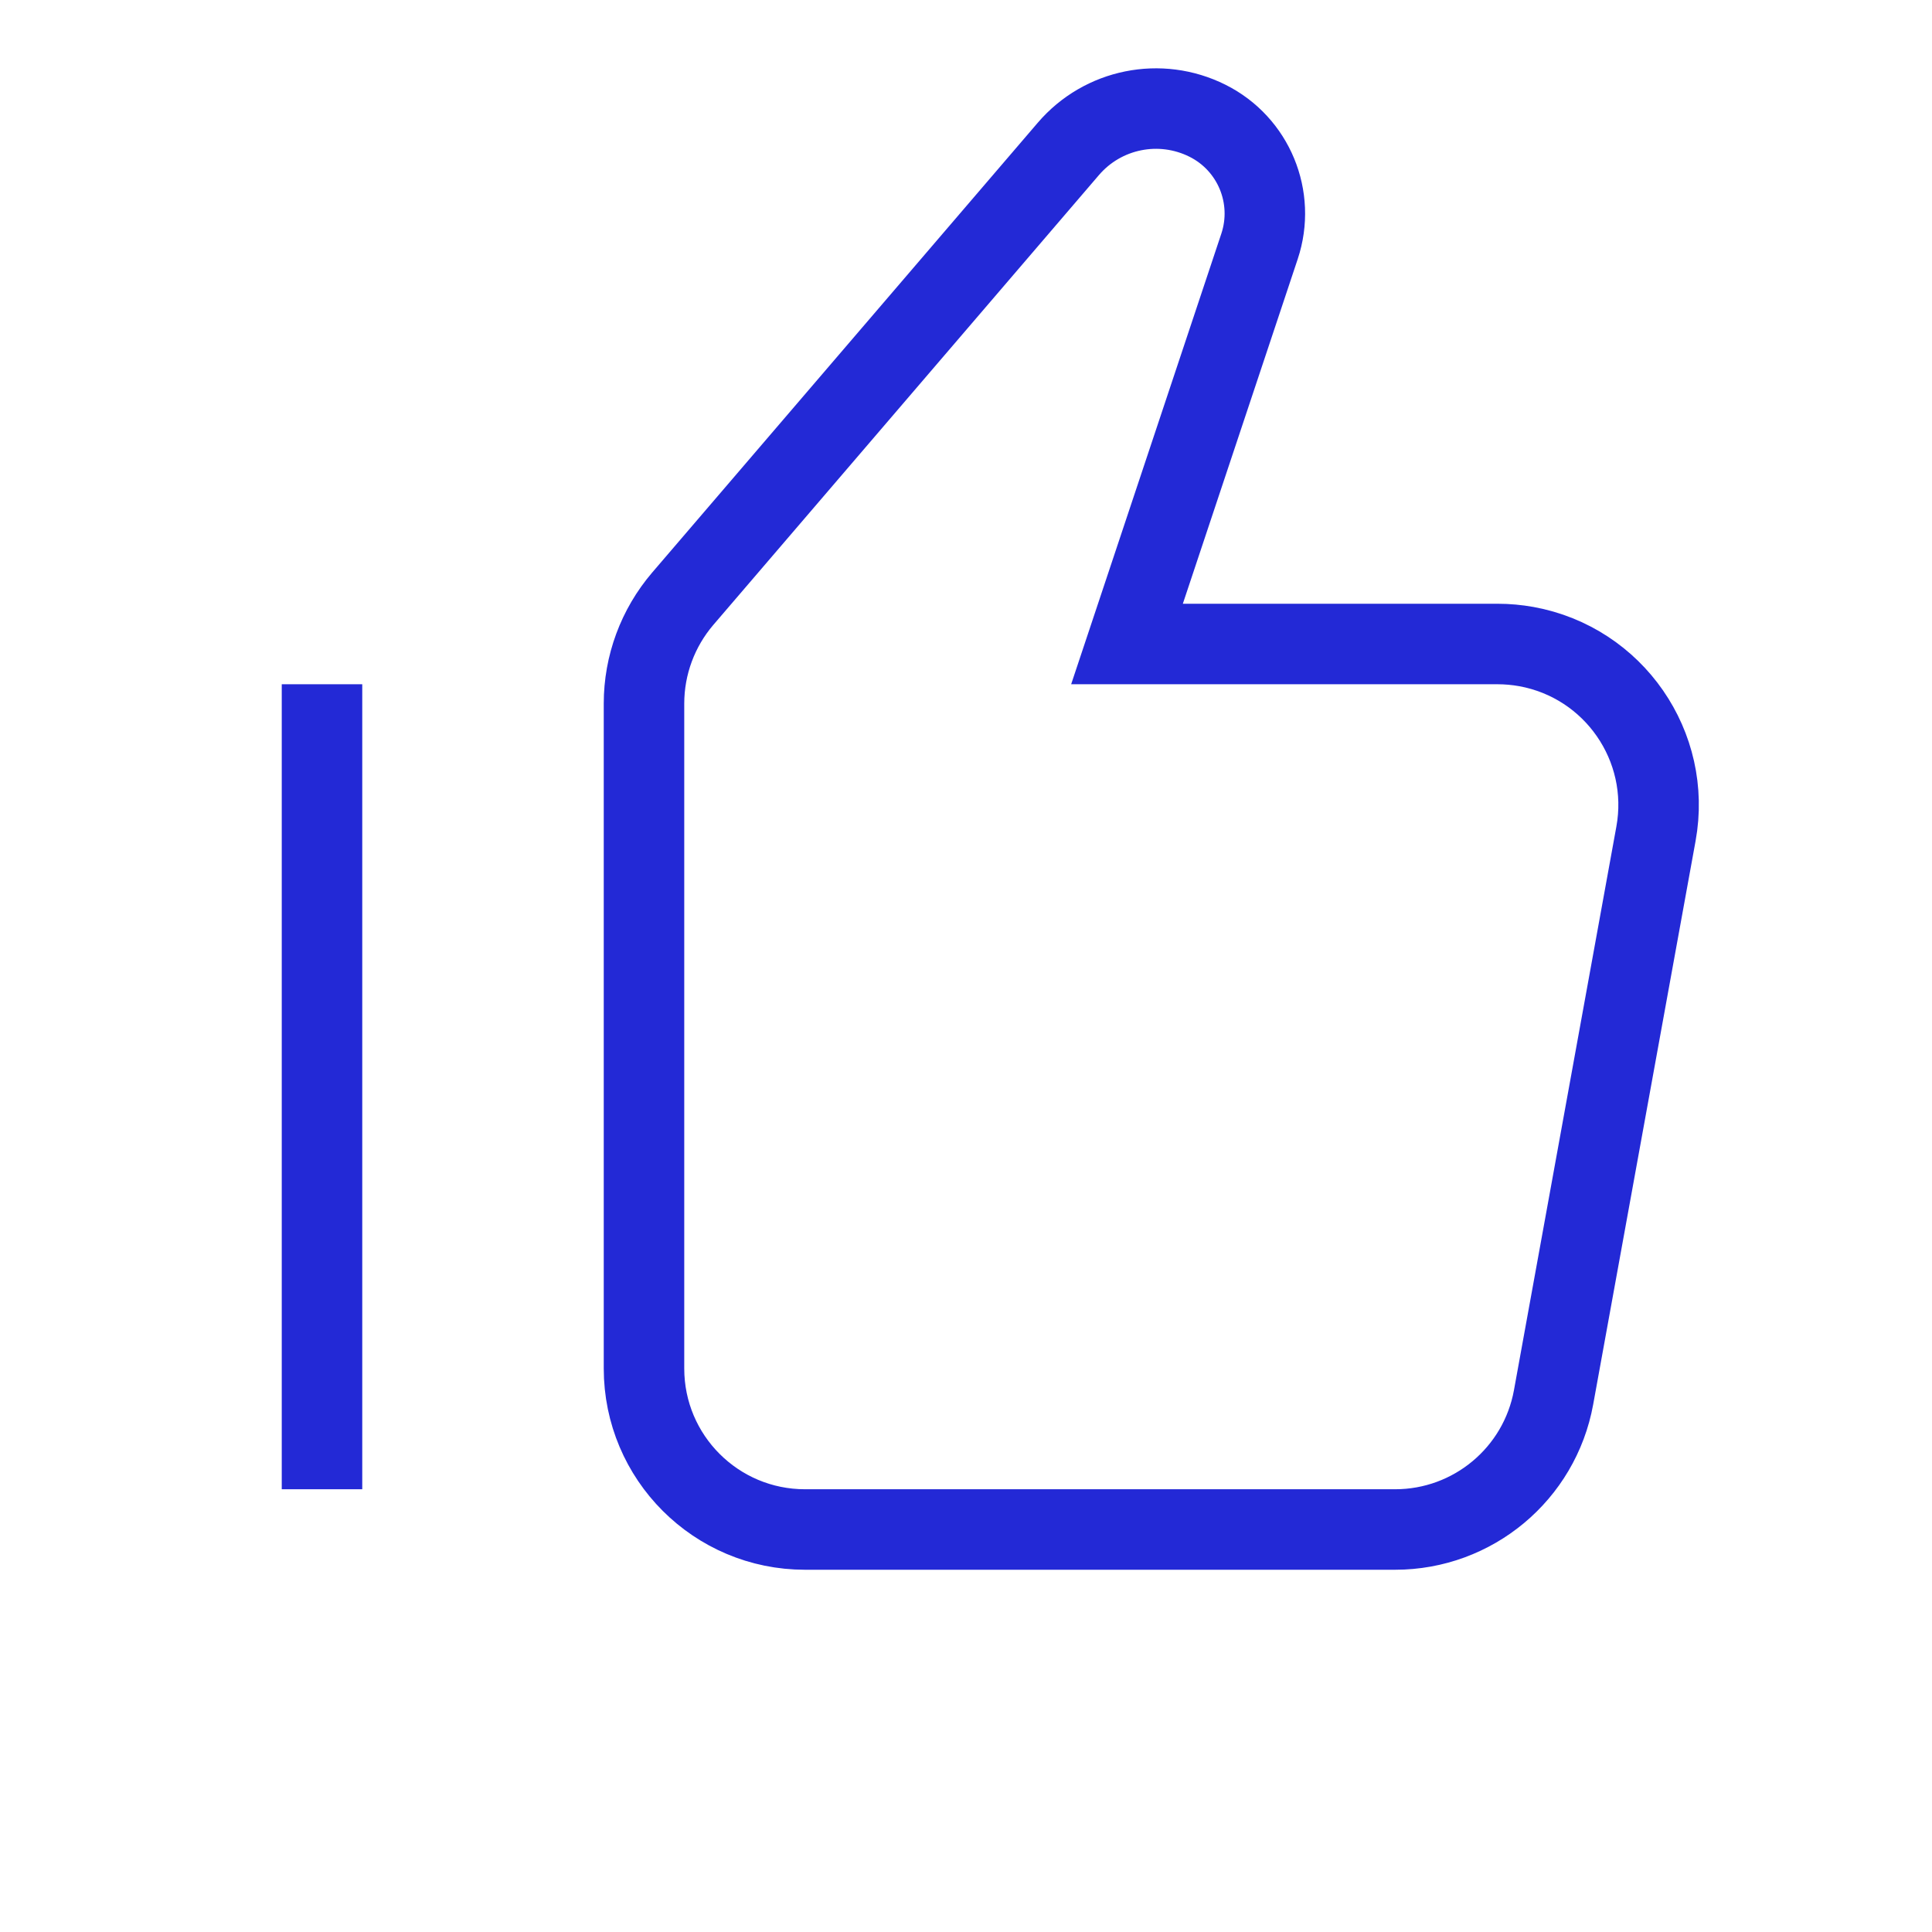
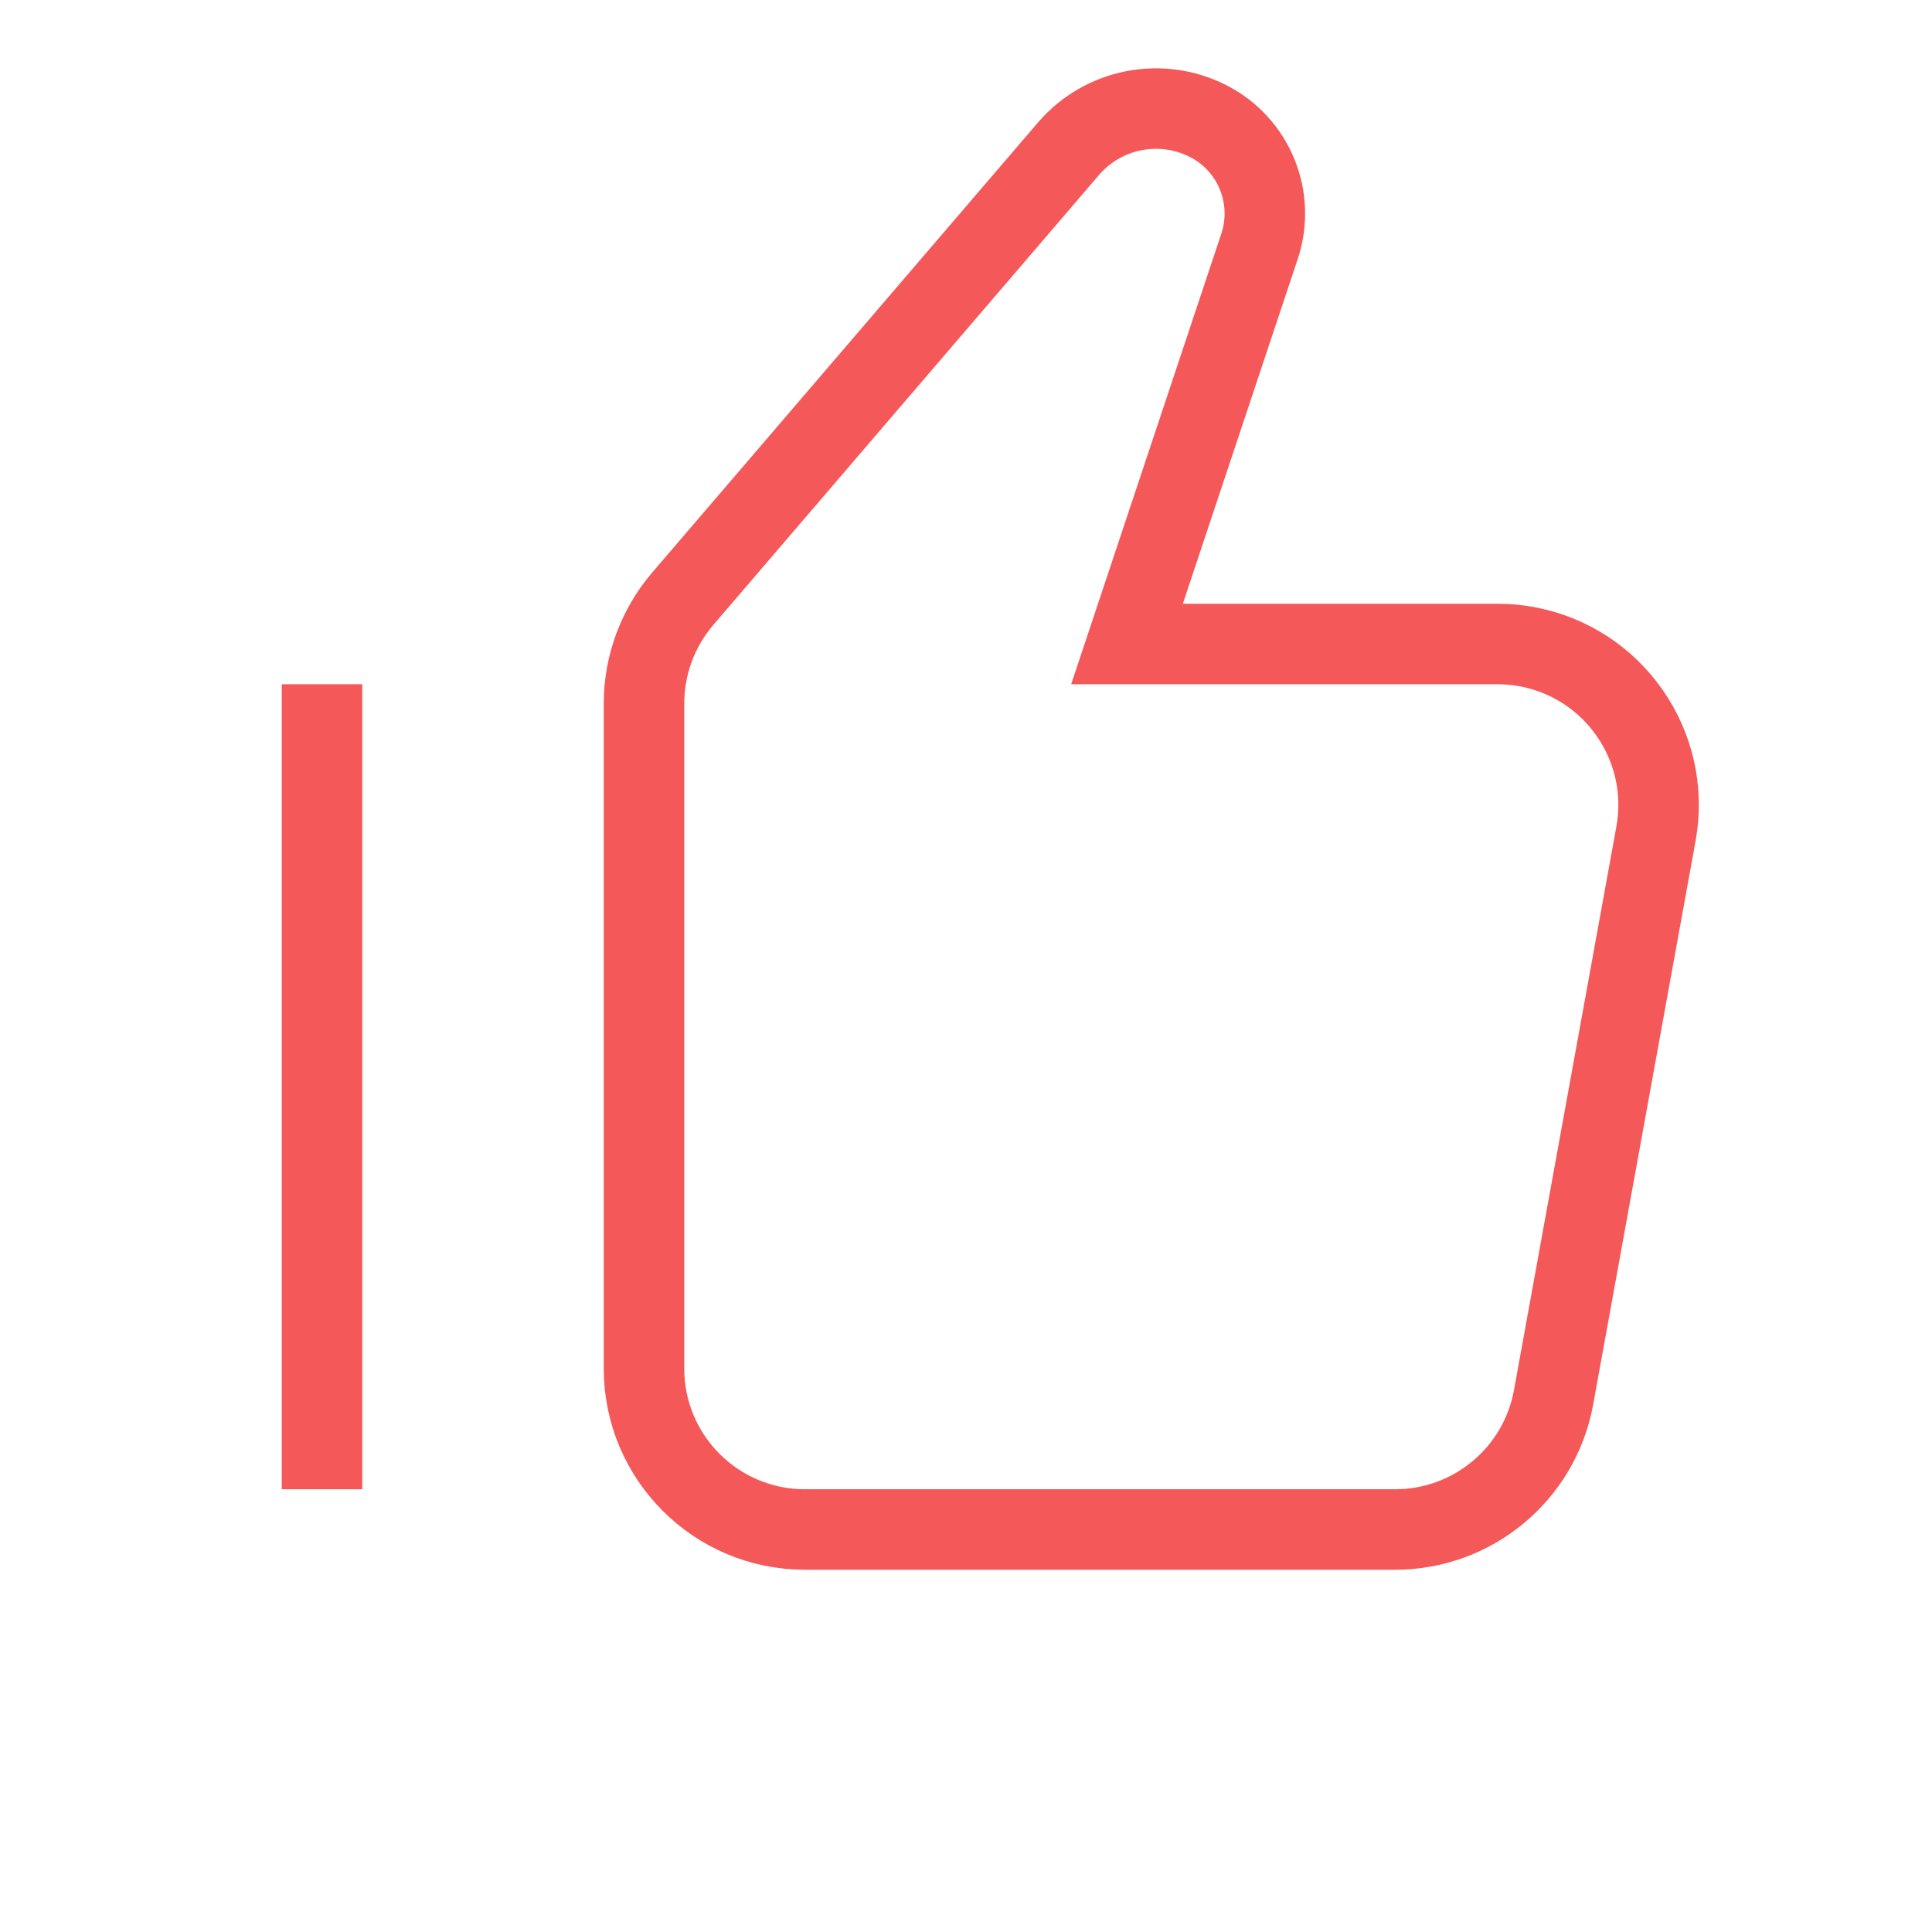
- <svg xmlns="http://www.w3.org/2000/svg" role="img" width="48px" height="48px" viewBox="0 0 24 24" aria-labelledby="thumbUpIconTitle" stroke="#2329D6" stroke-width="1" stroke-linecap="square" stroke-linejoin="miter" fill="none" color="#2329D6">
+ <svg xmlns="http://www.w3.org/2000/svg" role="img" width="48px" height="48px" viewBox="0 0 24 24" aria-labelledby="thumbUpIconTitle" stroke="#F55858" stroke-width="1" stroke-linecap="square" stroke-linejoin="miter" fill="none" color="#F55858">
  <path d="M8,8.74 C8,8.262 8.171,7.801 8.481,7.438 L13.272,1.849 C13.7,1.35 14.412,1.206 15,1.5 C15.574,1.787 15.849,2.452 15.646,3.061 L14,8 L18.604,8 C18.724,8 18.843,8.011 18.961,8.032 C20.048,8.23 20.769,9.271 20.571,10.358 L19.299,17.358 C19.126,18.309 18.297,19 17.331,19 L10,19 C8.895,19 8,18.105 8,17 L8,8.74 Z" />
  <path d="M4,18 L4,9" />
</svg>
